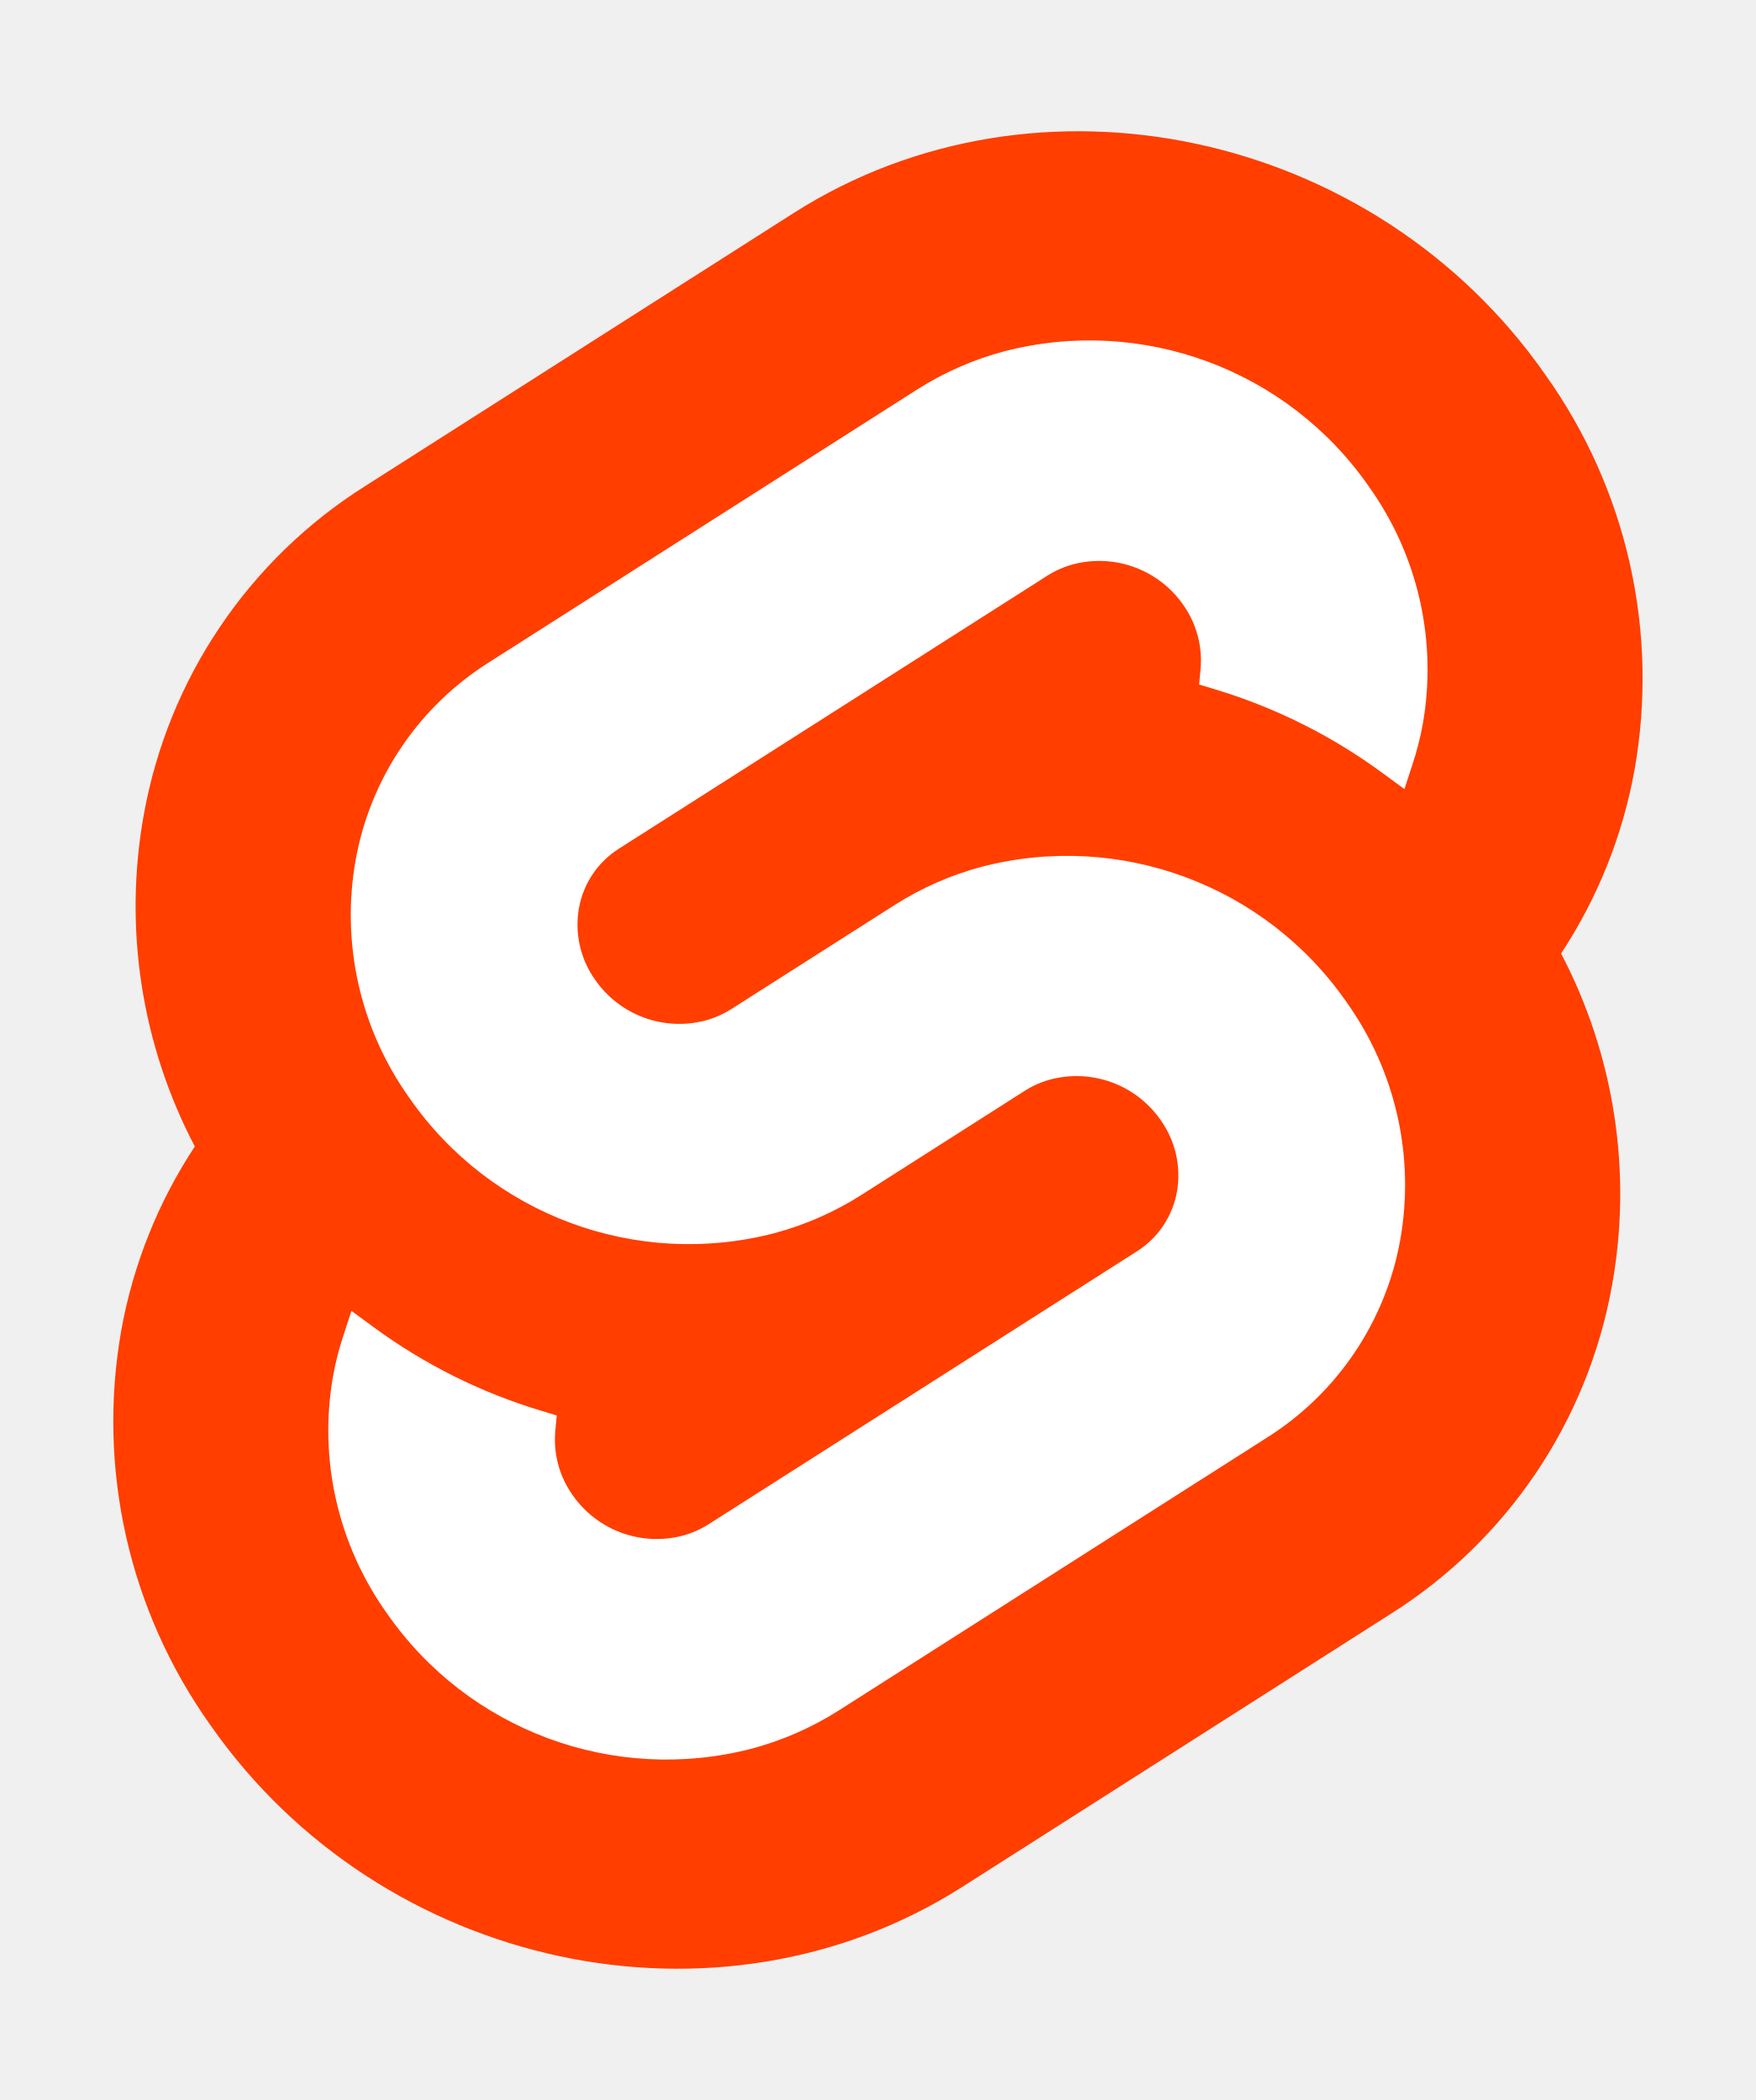
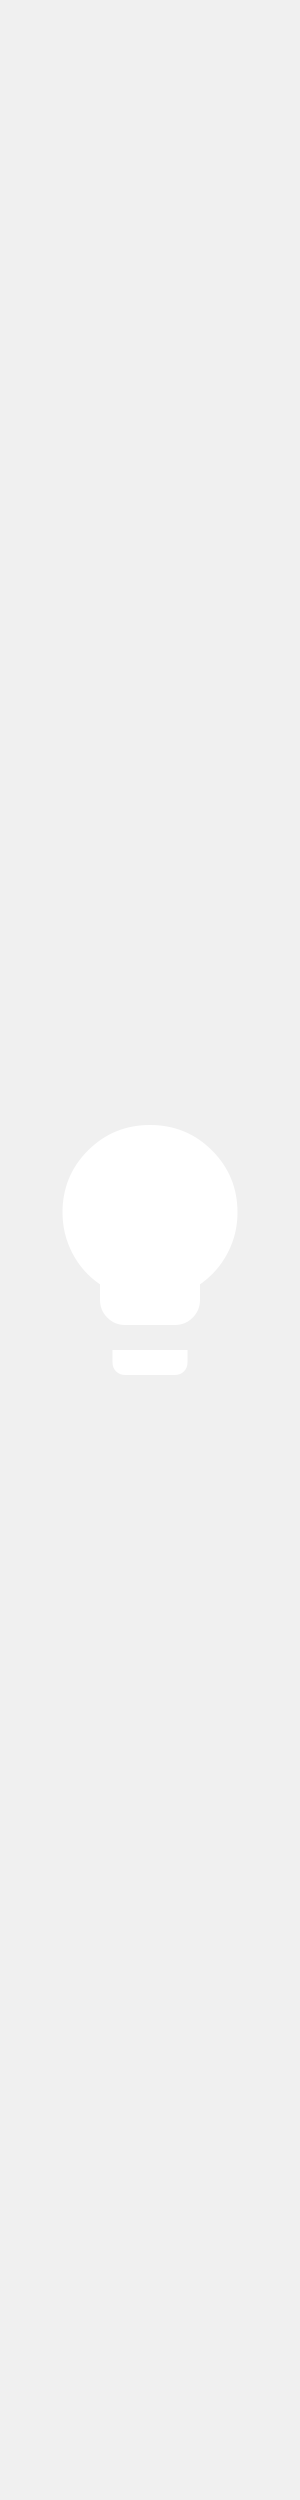
- <svg xmlns="http://www.w3.org/2000/svg" width="107" height="128" viewBox="0 0 107 128">
-   <path d="M94.157 22.819c-10.4-14.885-30.94-19.297-45.792-9.835L22.282 29.608A29.92 29.92 0 0 0 8.764 49.65a31.5 31.5 0 0 0 3.108 20.231 30 30 0 0 0-4.477 11.183 31.9 31.9 0 0 0 5.448 24.116c10.402 14.887 30.942 19.297 45.791 9.835l26.083-16.624A29.92 29.92 0 0 0 98.235 78.35a31.53 31.53 0 0 0-3.105-20.232 30 30 0 0 0 4.474-11.182 31.88 31.88 0 0 0-5.447-24.116" style="fill:#ff3e00" />
-   <path d="M45.817 106.582a20.72 20.72 0 0 1-22.237-8.243 19.17 19.17 0 0 1-3.277-14.503 18 18 0 0 1 .624-2.435l.49-1.498 1.337.981a33.6 33.6 0 0 0 10.203 5.098l.97.294-.09.968a5.85 5.85 0 0 0 1.052 3.878 6.24 6.24 0 0 0 6.695 2.485 5.8 5.8 0 0 0 1.603-.704L69.27 76.28a5.43 5.43 0 0 0 2.45-3.631 5.8 5.8 0 0 0-.987-4.371 6.24 6.24 0 0 0-6.698-2.487 5.7 5.7 0 0 0-1.6.704l-9.953 6.345a19 19 0 0 1-5.296 2.326 20.72 20.72 0 0 1-22.237-8.243 19.17 19.17 0 0 1-3.277-14.502 17.99 17.99 0 0 1 8.13-12.052l26.081-16.623a19 19 0 0 1 5.3-2.329 20.72 20.72 0 0 1 22.237 8.243 19.17 19.17 0 0 1 3.277 14.503 18 18 0 0 1-.624 2.435l-.49 1.498-1.337-.98a33.6 33.6 0 0 0-10.203-5.1l-.97-.294.09-.968a5.86 5.86 0 0 0-1.052-3.878 6.24 6.24 0 0 0-6.696-2.485 5.8 5.8 0 0 0-1.602.704L37.73 51.72a5.42 5.42 0 0 0-2.449 3.63 5.79 5.79 0 0 0 .986 4.372 6.24 6.24 0 0 0 6.698 2.486 5.8 5.8 0 0 0 1.602-.704l9.952-6.342a19 19 0 0 1 5.295-2.328 20.72 20.72 0 0 1 22.237 8.242 19.17 19.17 0 0 1 3.277 14.503 18 18 0 0 1-8.13 12.053l-26.081 16.622a19 19 0 0 1-5.3 2.328" style="fill:#fff" />
+ <svg xmlns="http://www.w3.org/2000/svg" height="200px" viewBox="0 -960 960 960" width="24px" fill="#FFFFFF">
+   <path d="M400-240q-33 0-56.5-23.5T320-320v-50q-57-39-88.5-100T200-600q0-117 81.5-198.5T480-880q117 0 198.5 81.5T760-600q0 69-31.5 129.5T640-370v50q0 33-23.5 56.5T560-240H400Zm0 160q-17 0-28.5-11.5T360-120v-40h240v40q0 17-11.5 28.5T560-80H400Z" />
</svg>
